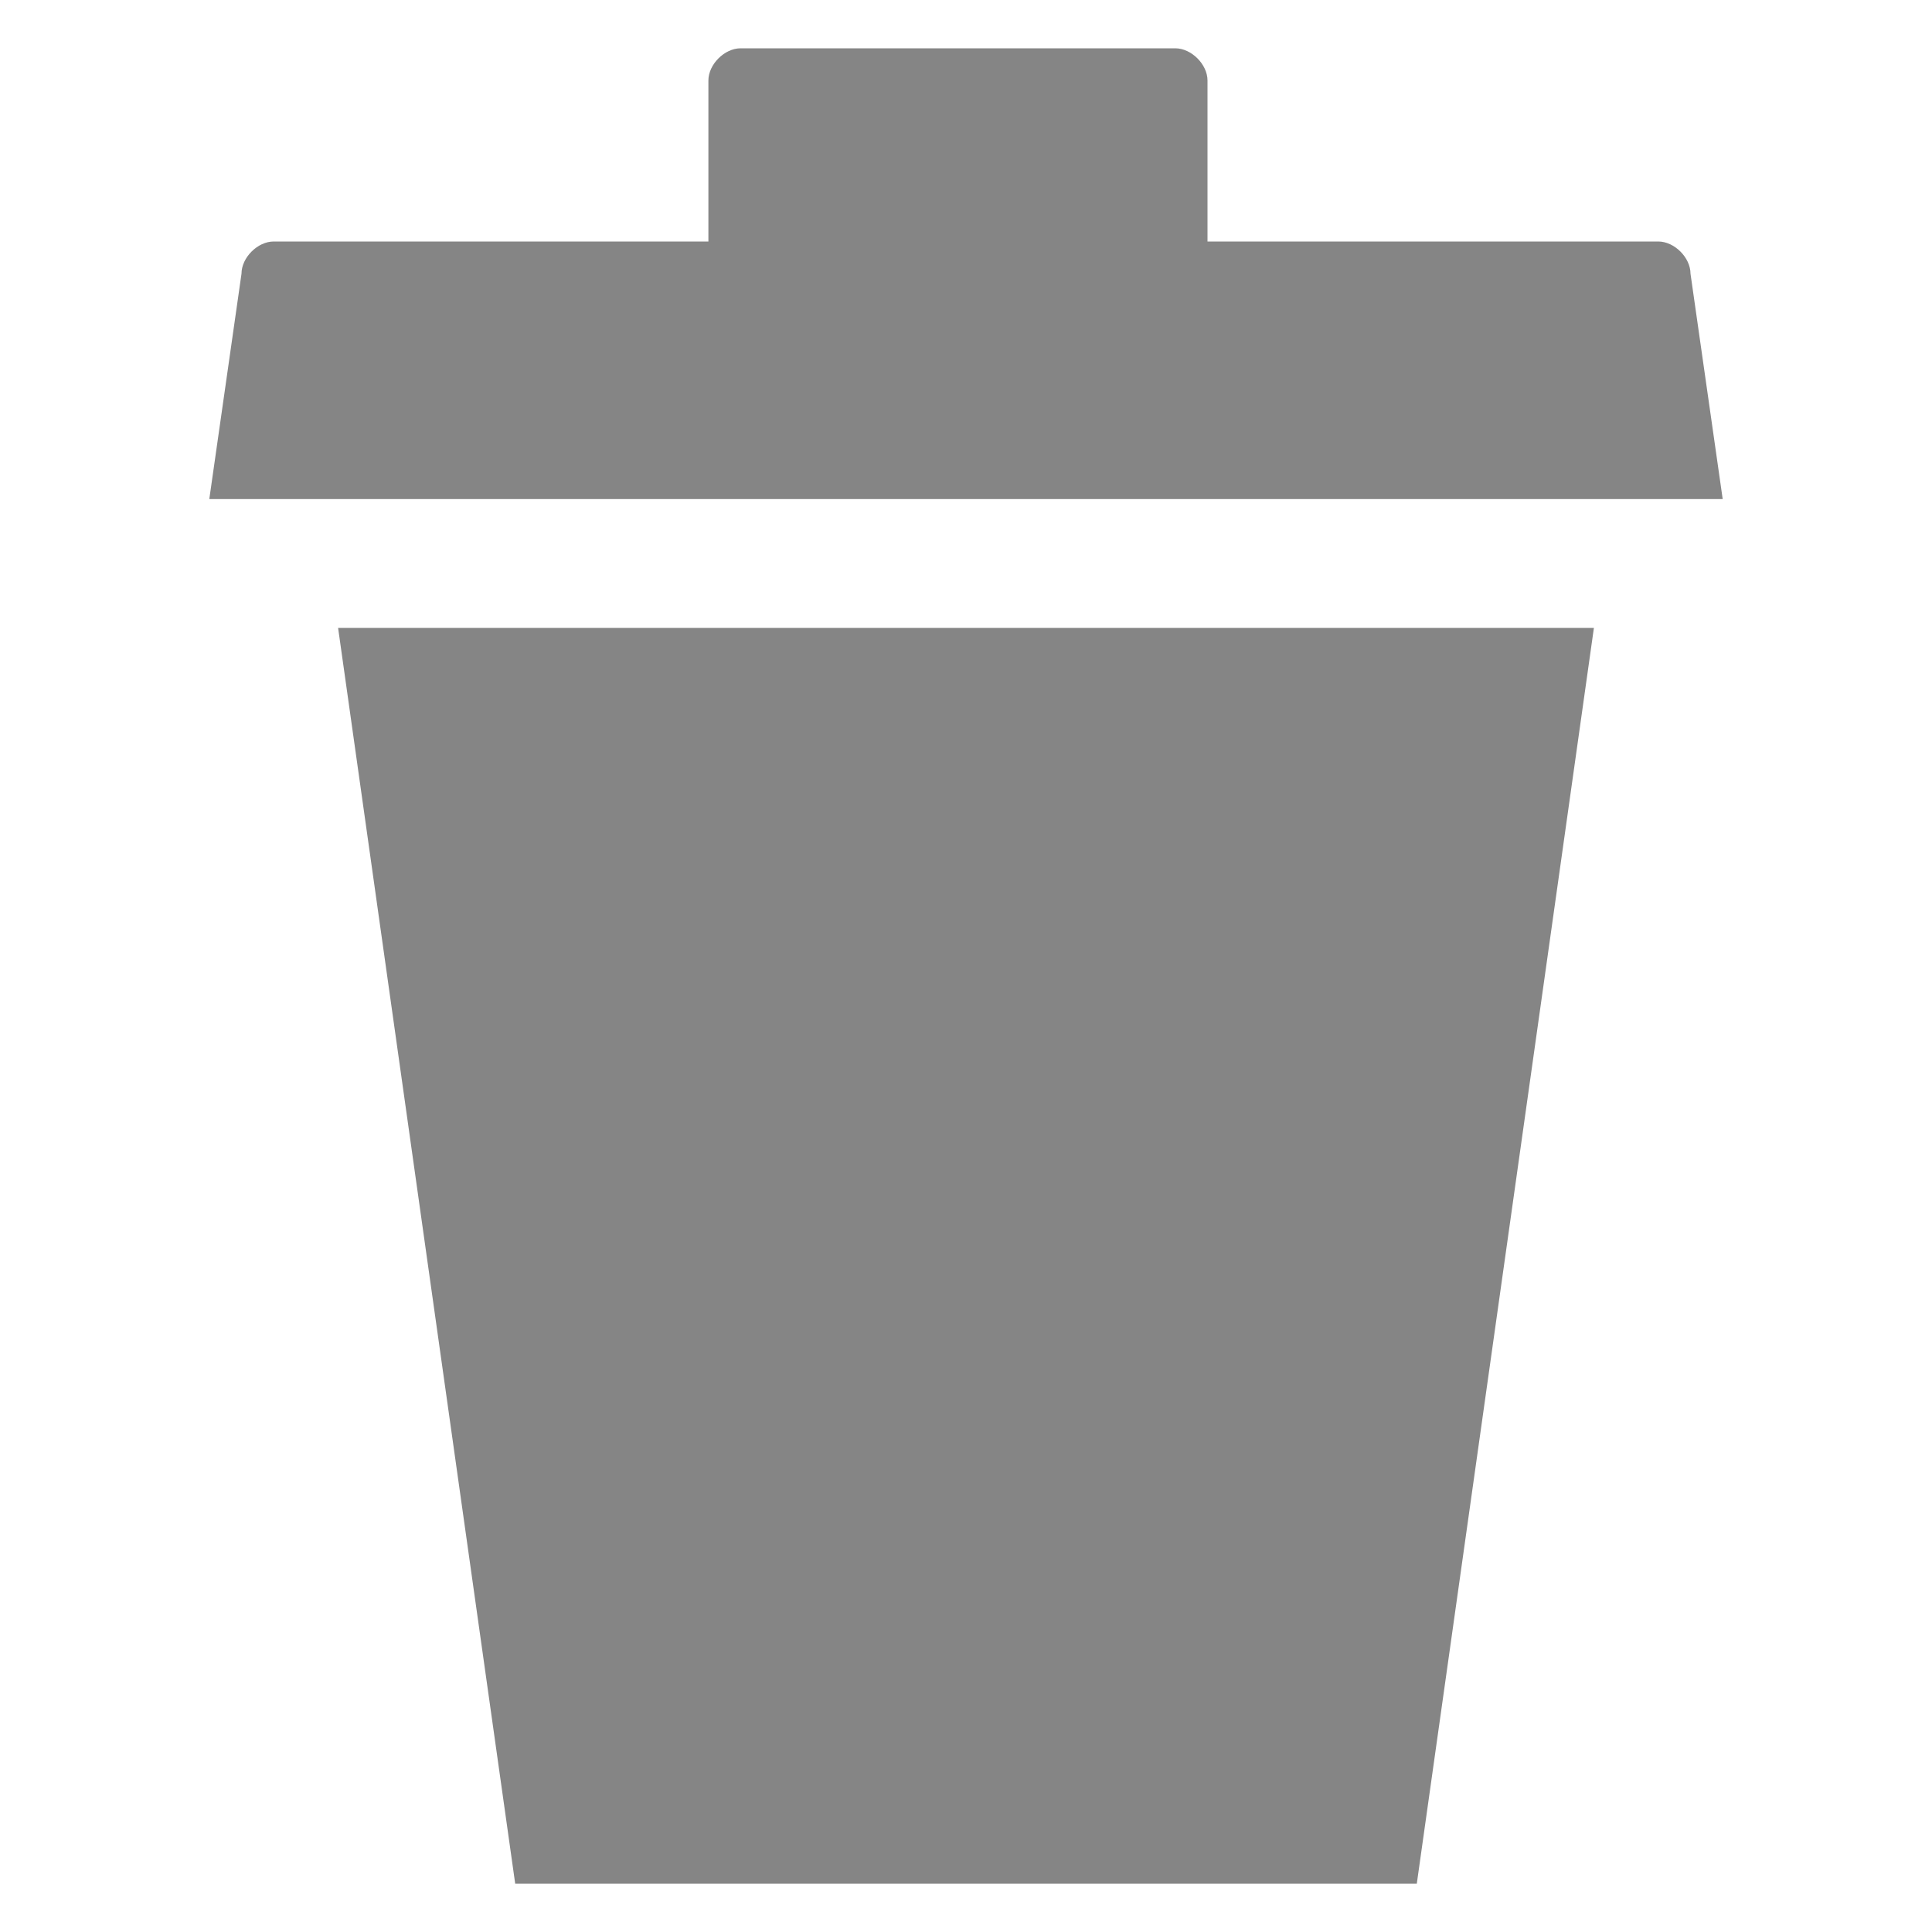
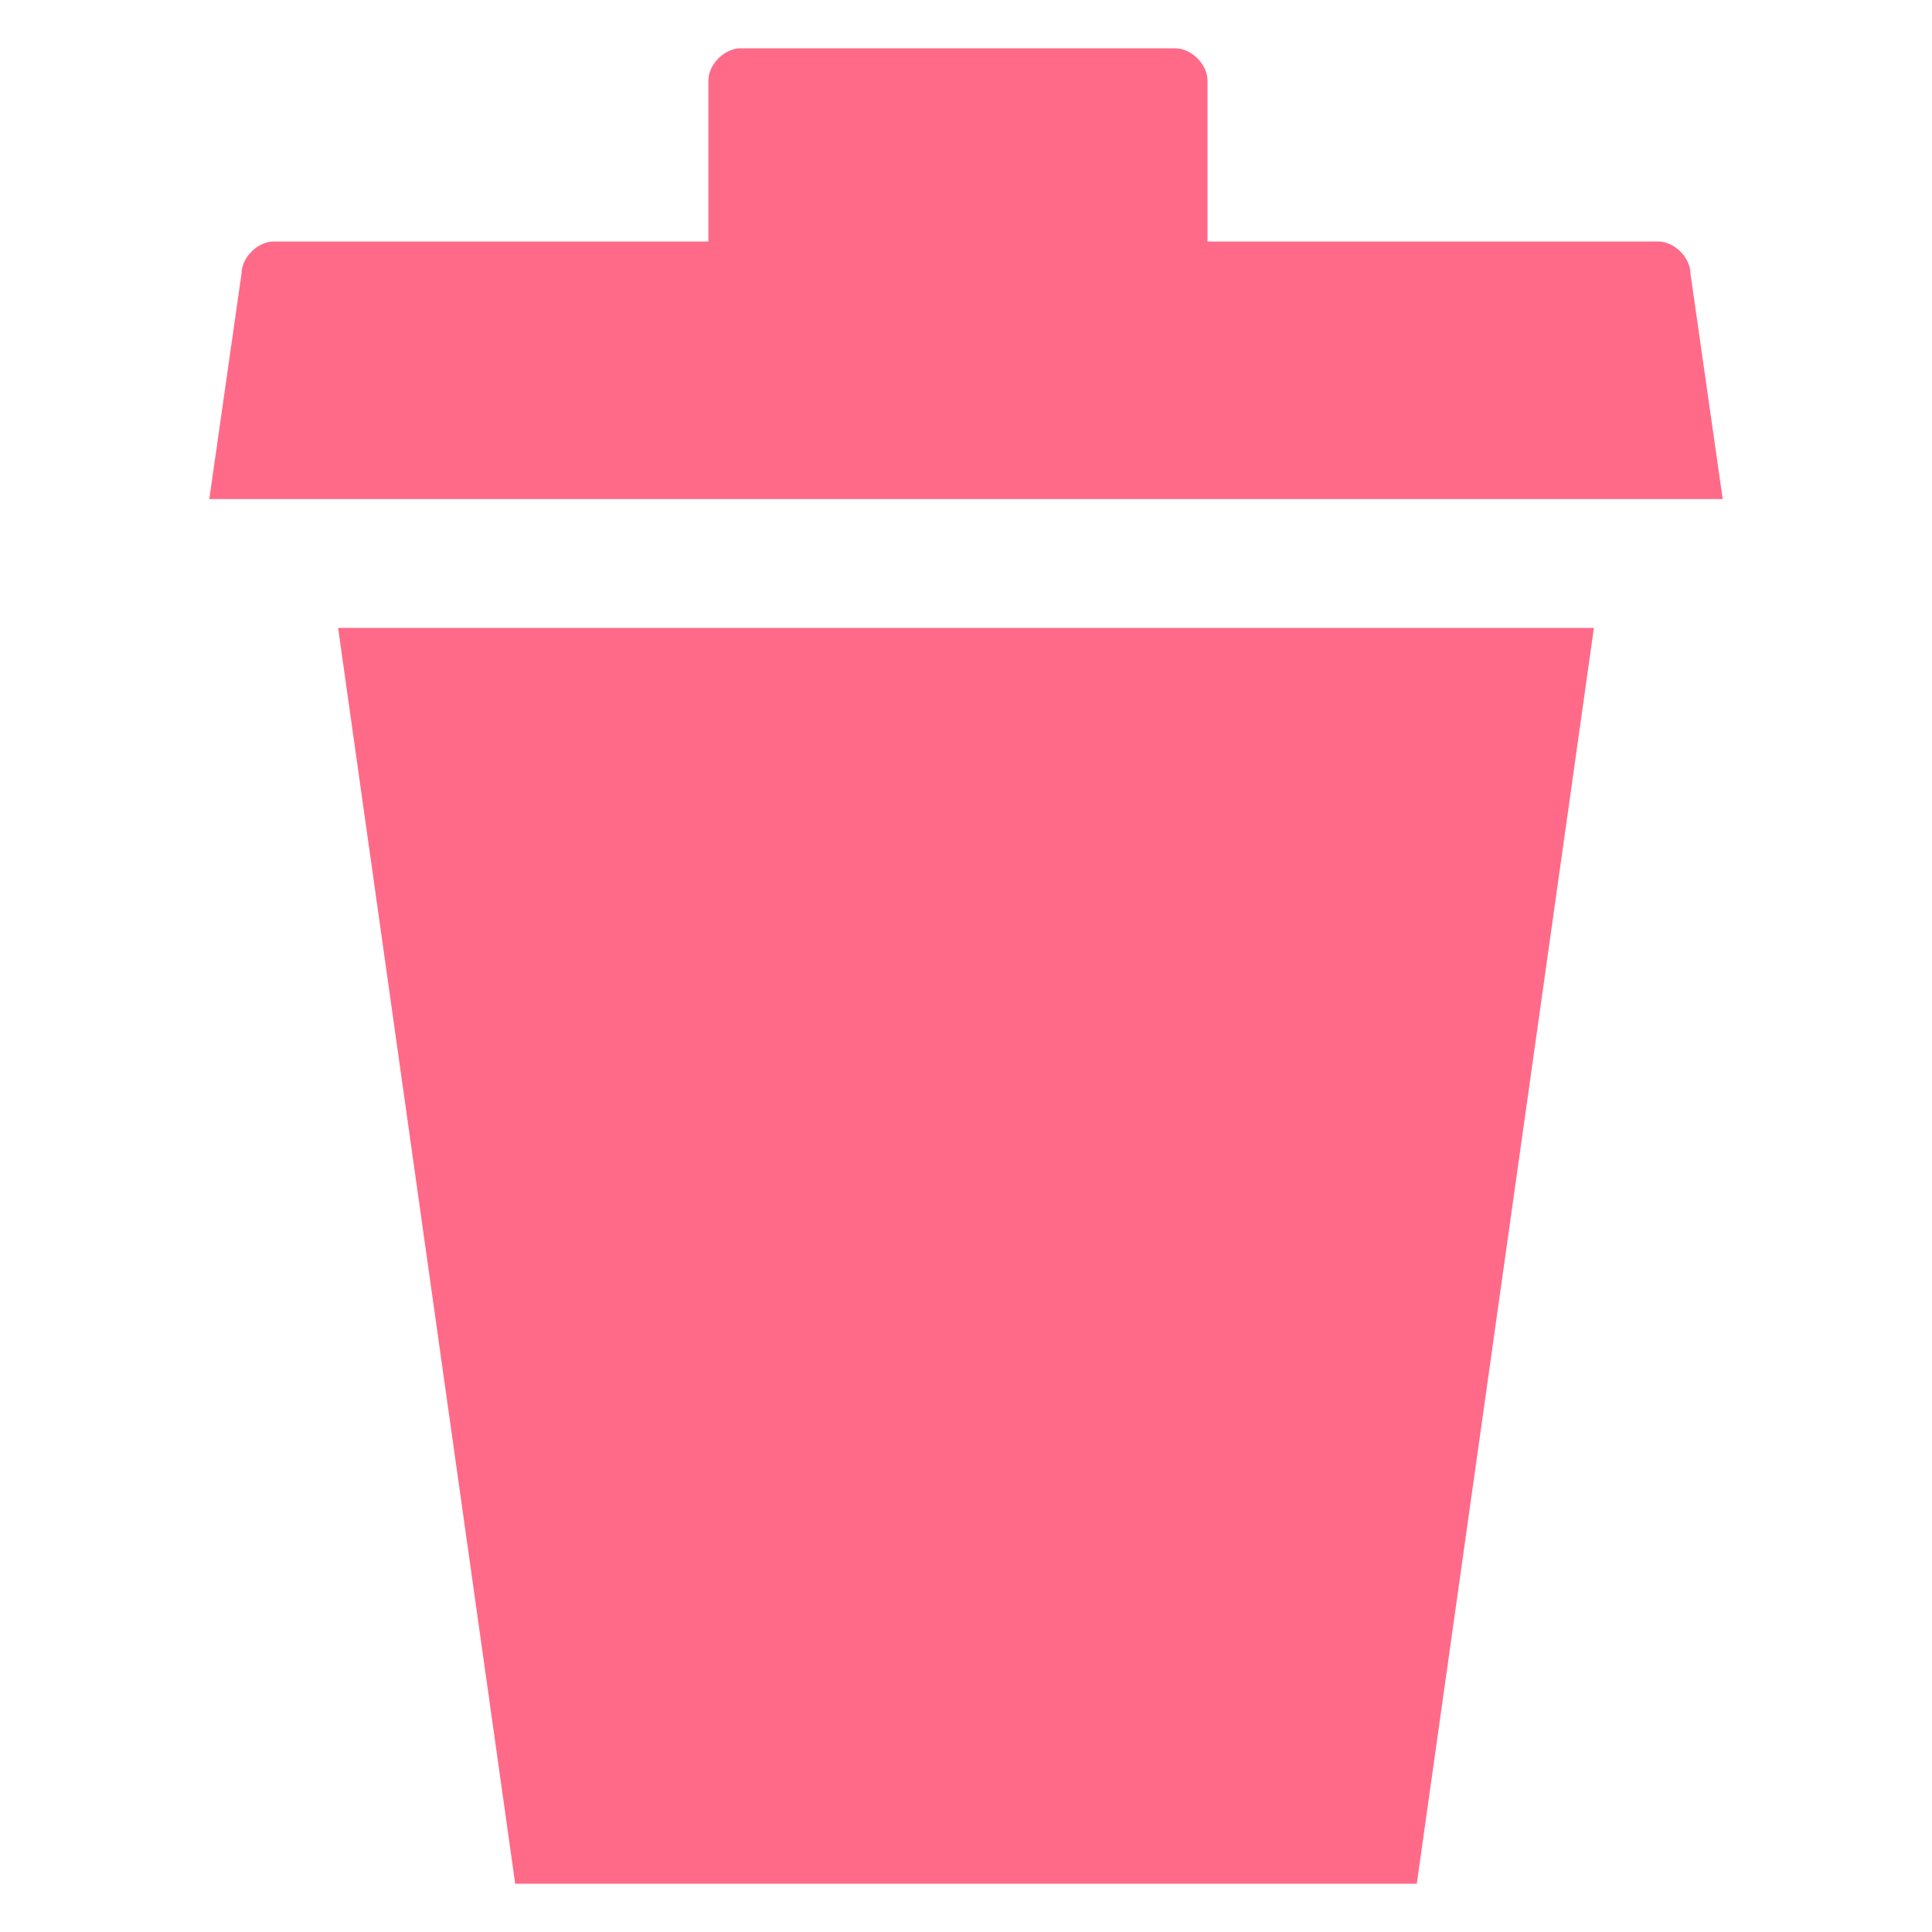
<svg xmlns="http://www.w3.org/2000/svg" version="1.1" id="Layer_1" x="0px" y="0px" viewBox="0 0 12 12" style="enable-background:new 0 0 12 12;" xml:space="preserve">
  <style type="text/css">
- 	.st0{fill:#858585;}
+ 	.st0{fill:#FF6A88;}
</style>
  <path class="st0" d="M4.6,0.3h2.7c0.1,0,0.2,0.1,0.2,0.2v1H4.4v-1C4.4,0.4,4.5,0.3,4.6,0.3z M1.7,1.5h8.6c0.1,0,0.2,0.1,0.2,0.2  l0.2,1.4H1.3l0.2-1.4C1.5,1.6,1.6,1.5,1.7,1.5z M6,11.7H3.2L2.1,3.9H6h3.9l-1.1,7.8H6L6,11.7z" />
</svg>
